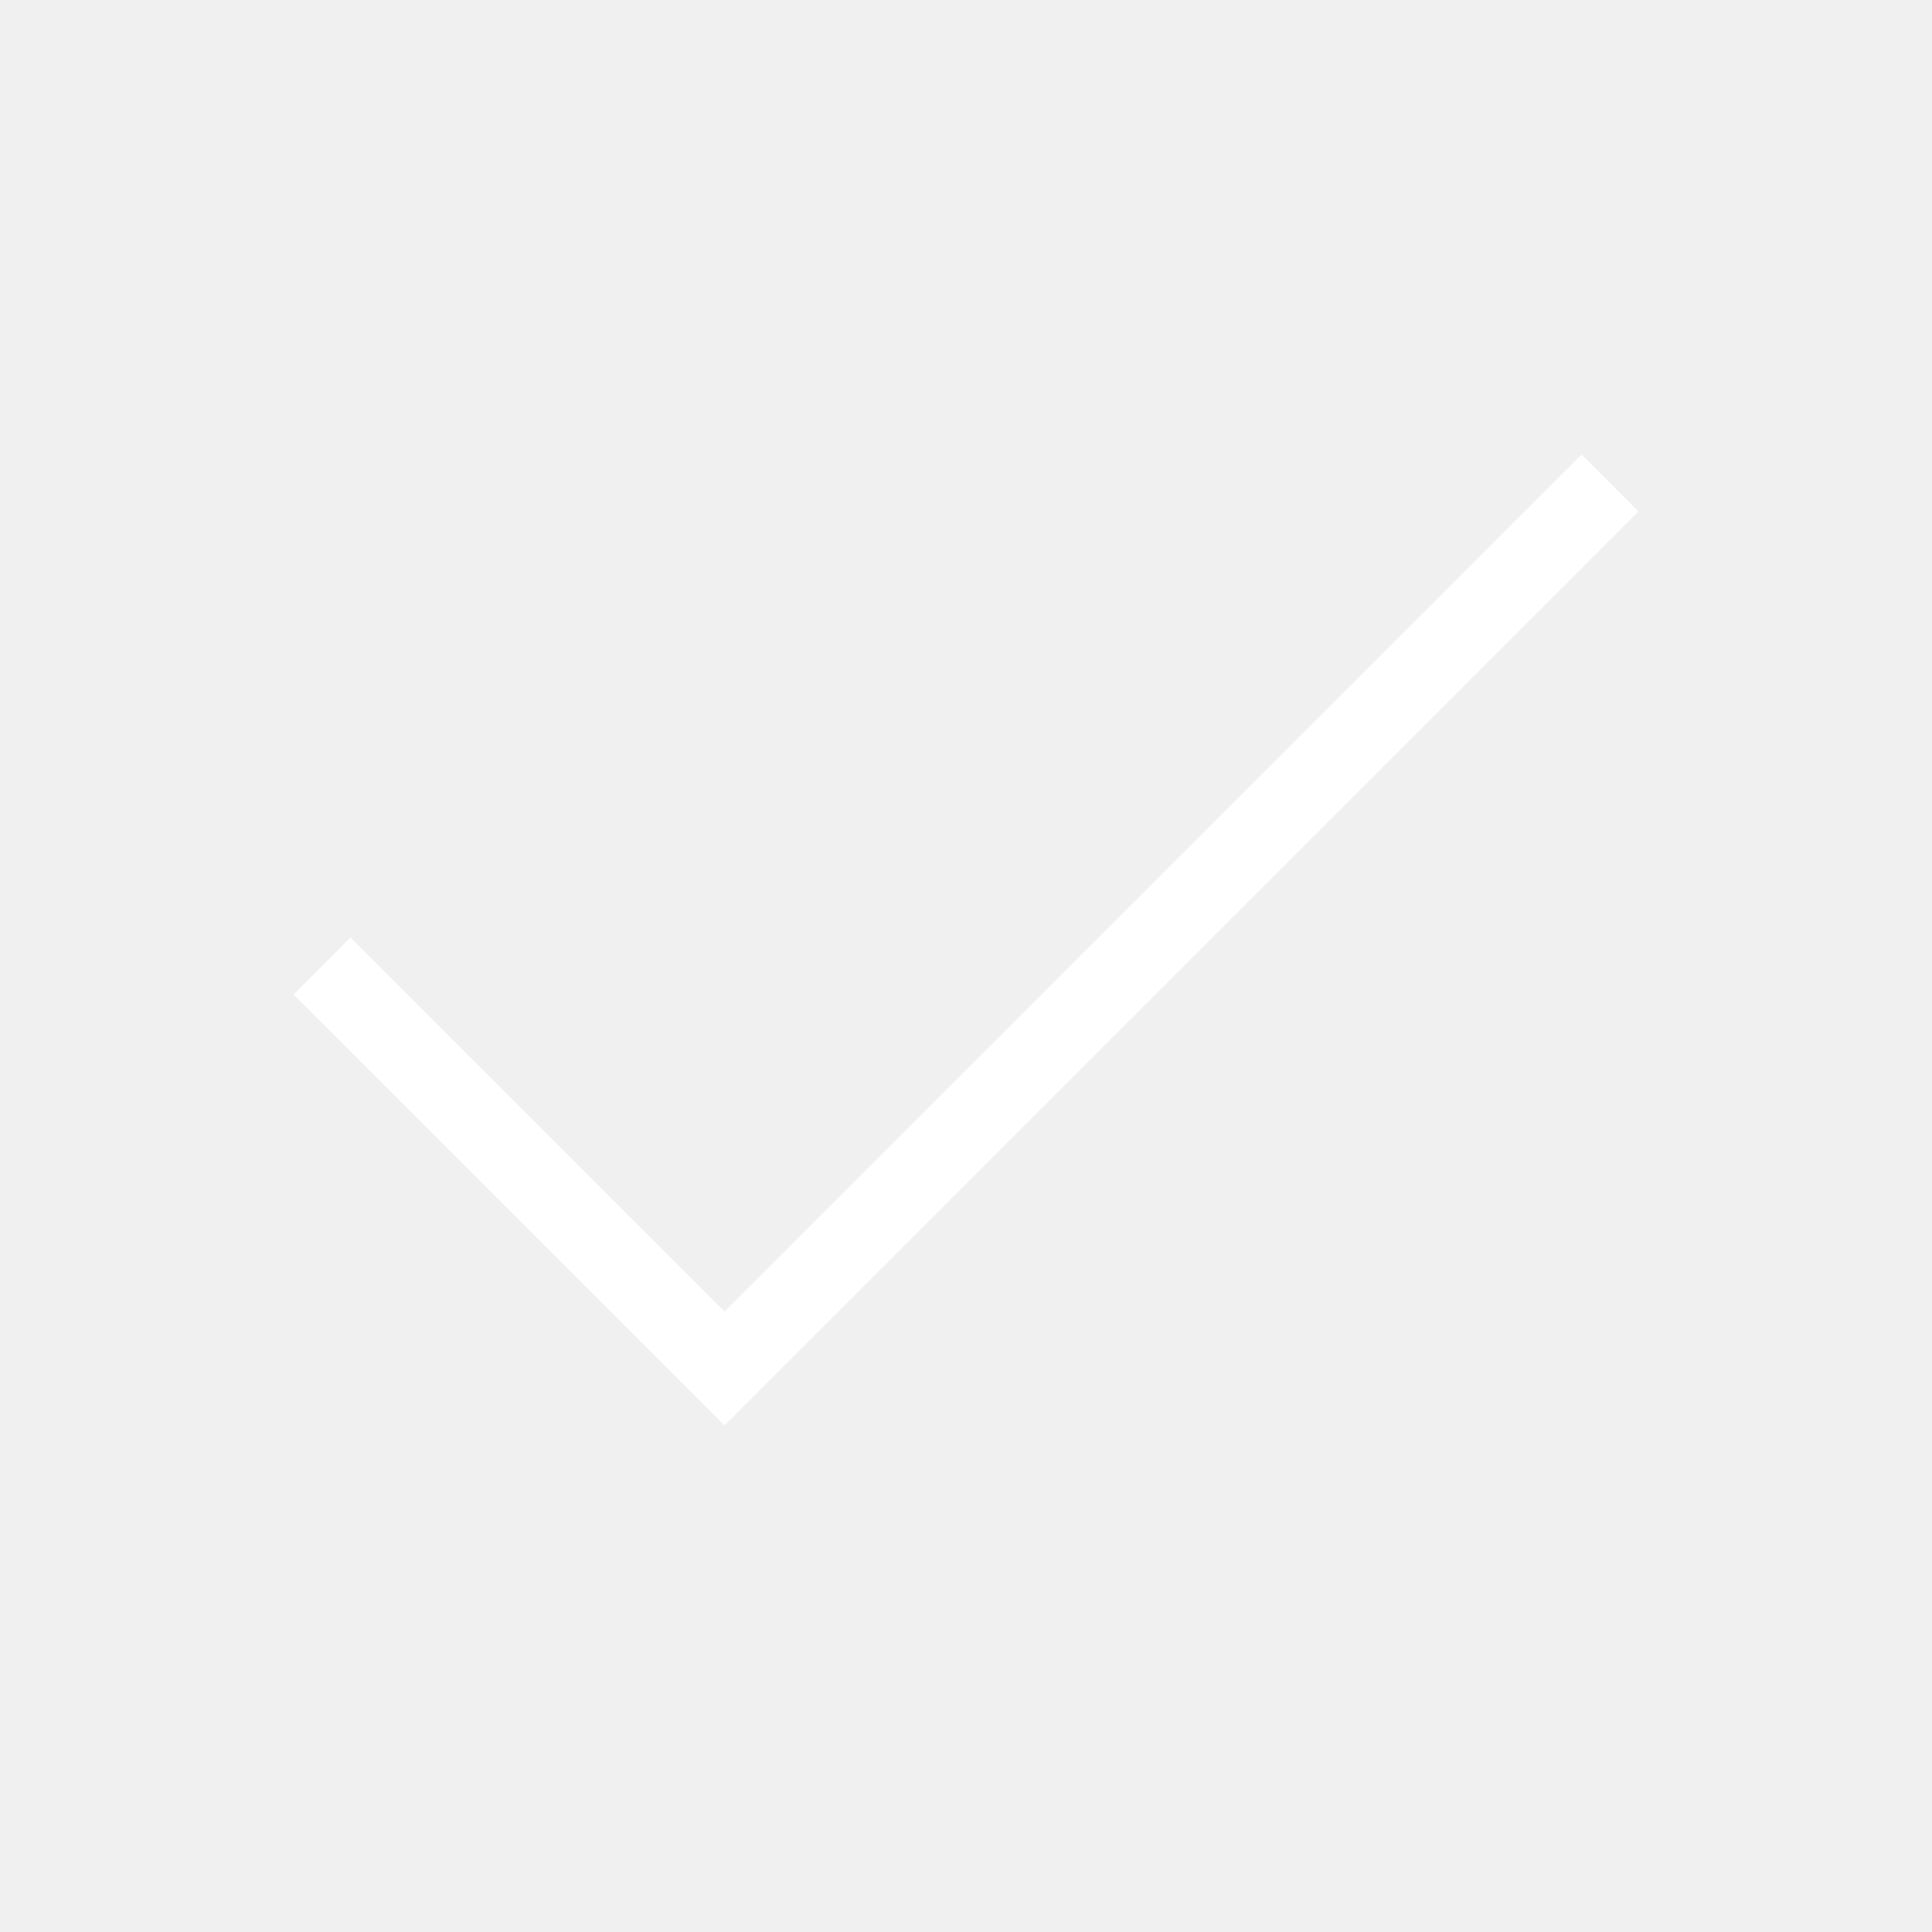
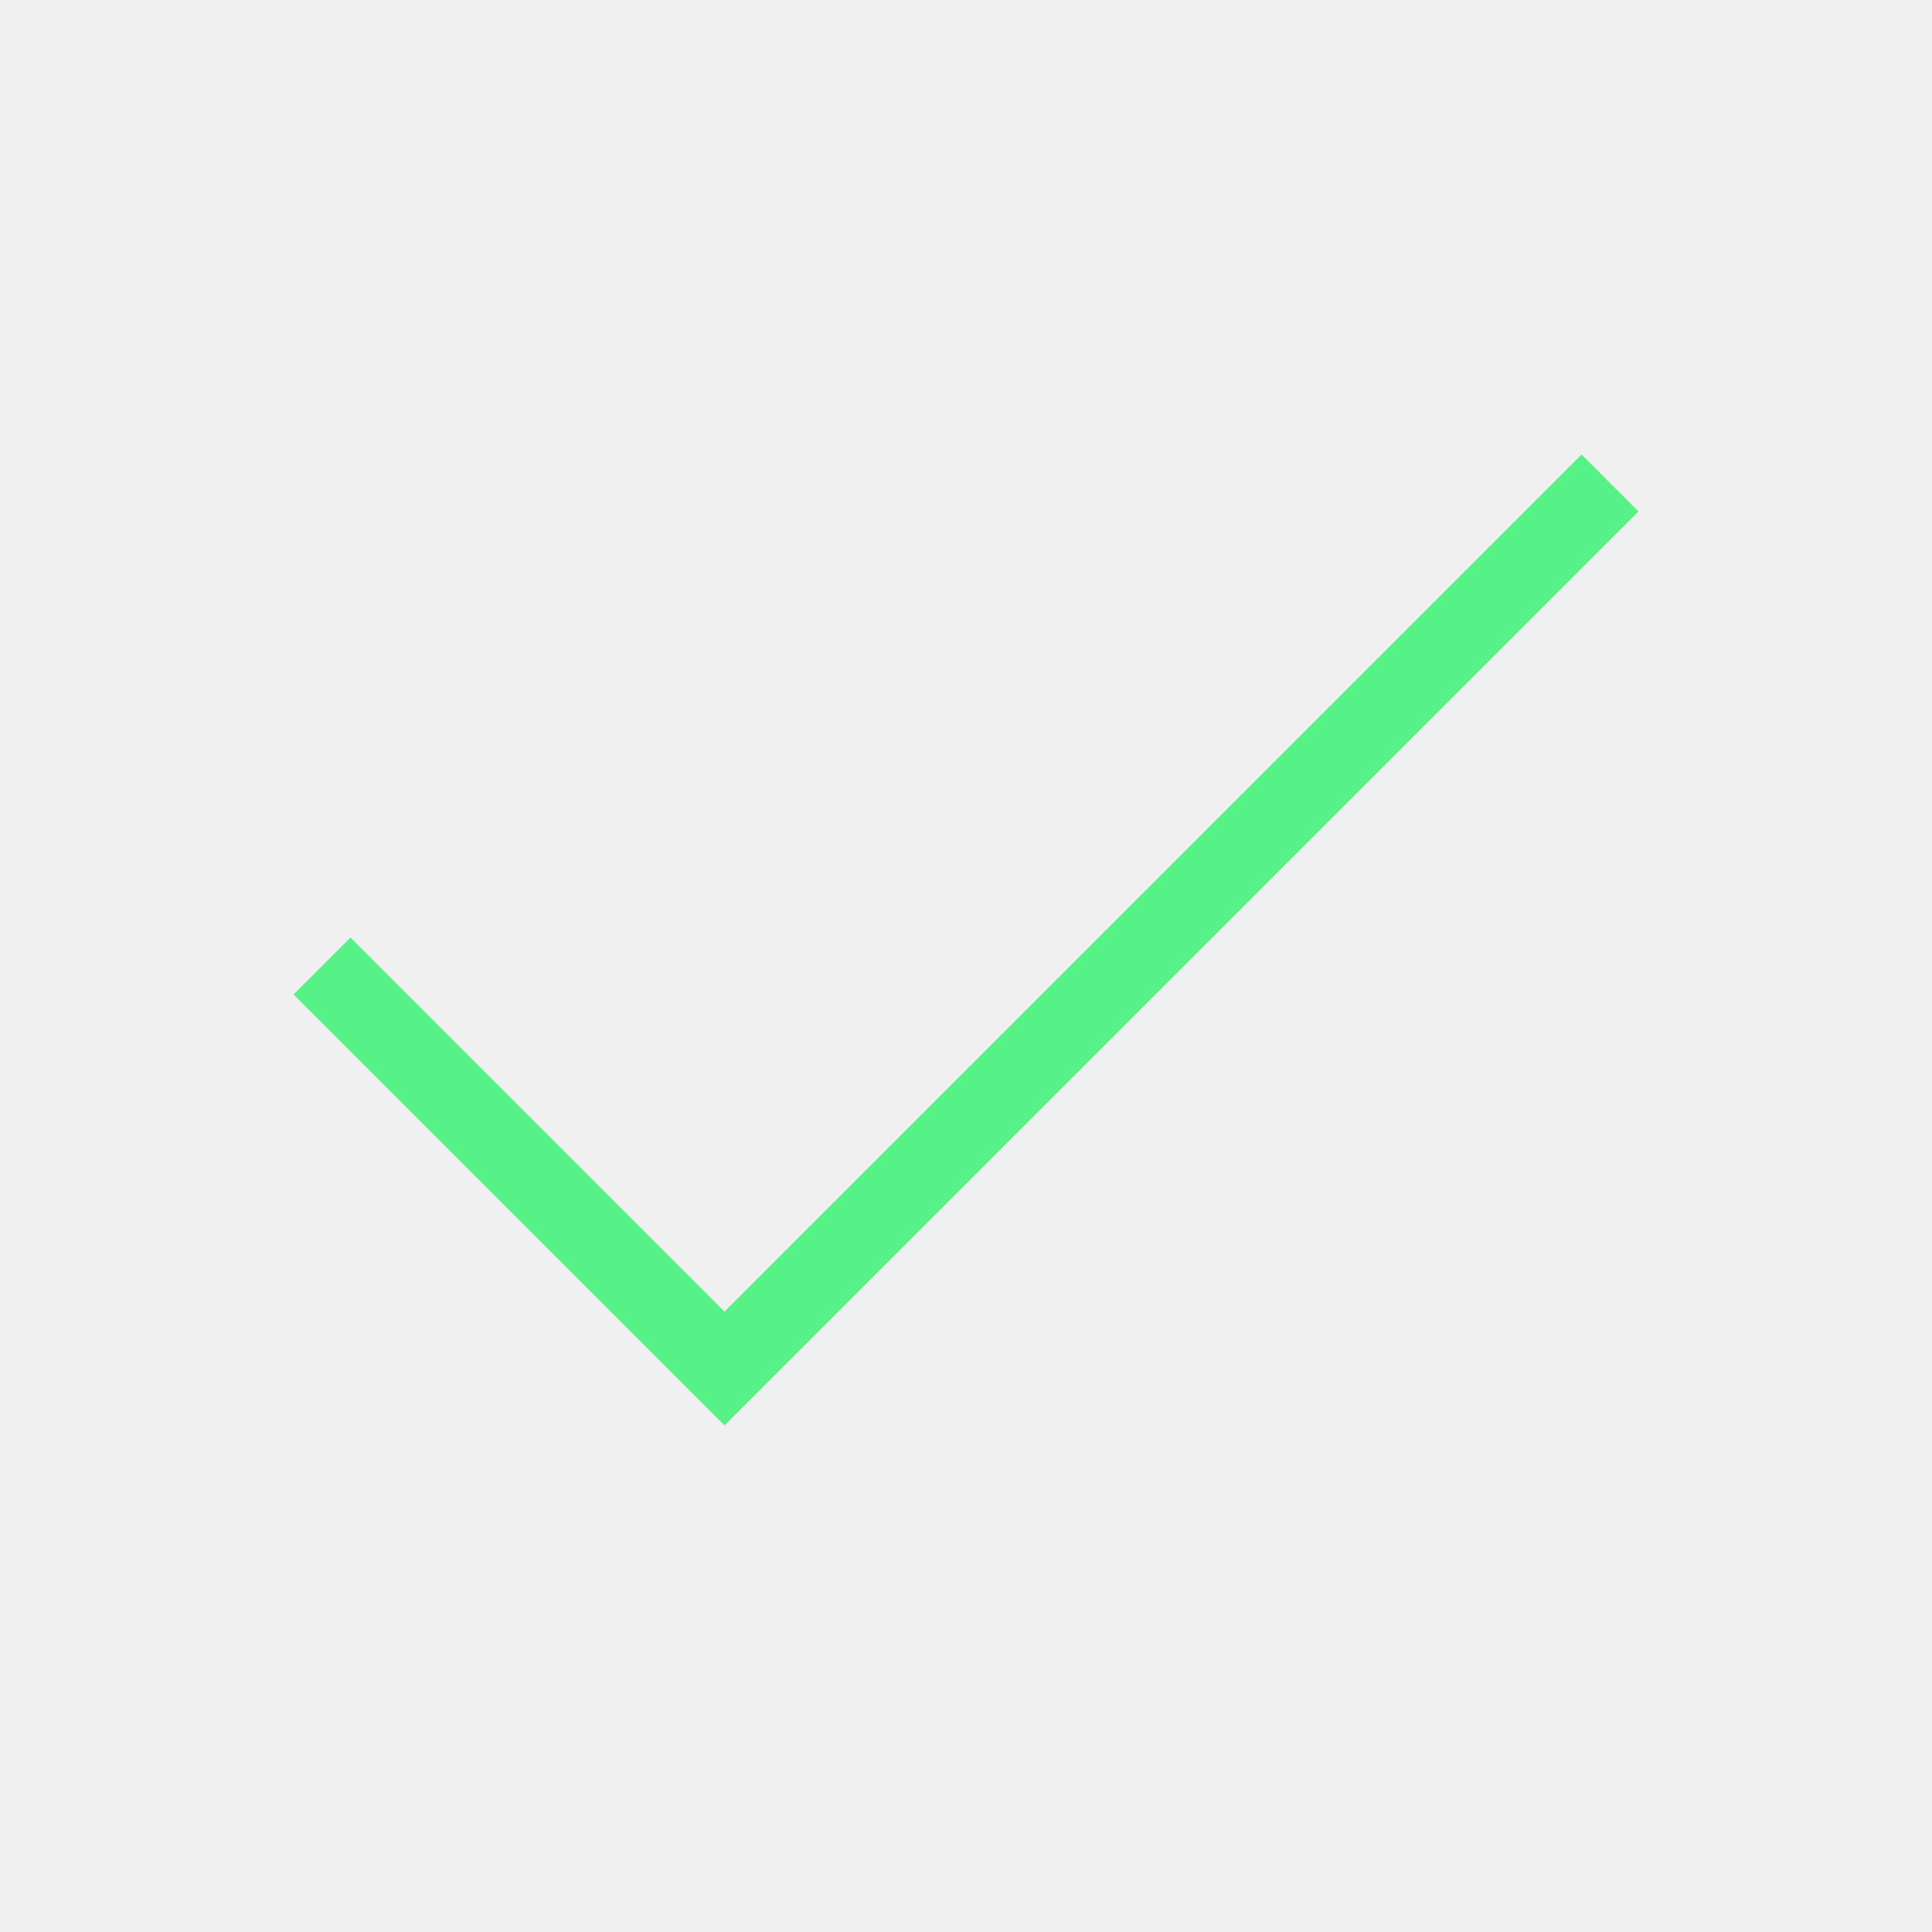
- <svg xmlns="http://www.w3.org/2000/svg" fill="none" shapeRendering="geometricPrecision" stroke="#ffffff" strokeLinecap="round" strokeLinejoin="round" strokeWidth="1.5" viewBox="0 0 24 24" width="14" height="14" version="1.1" id="svg4">
+ <svg xmlns="http://www.w3.org/2000/svg" fill="none" shapeRendering="geometricPrecision" stroke="#57f287" strokeLinecap="round" strokeLinejoin="round" strokeWidth="1.5" viewBox="0 0 24 24" width="14" height="14" version="1.1" id="svg4">
  <defs id="defs8" />
  <path d="M20 6L9 17l-5-5" id="path2" />
</svg>
